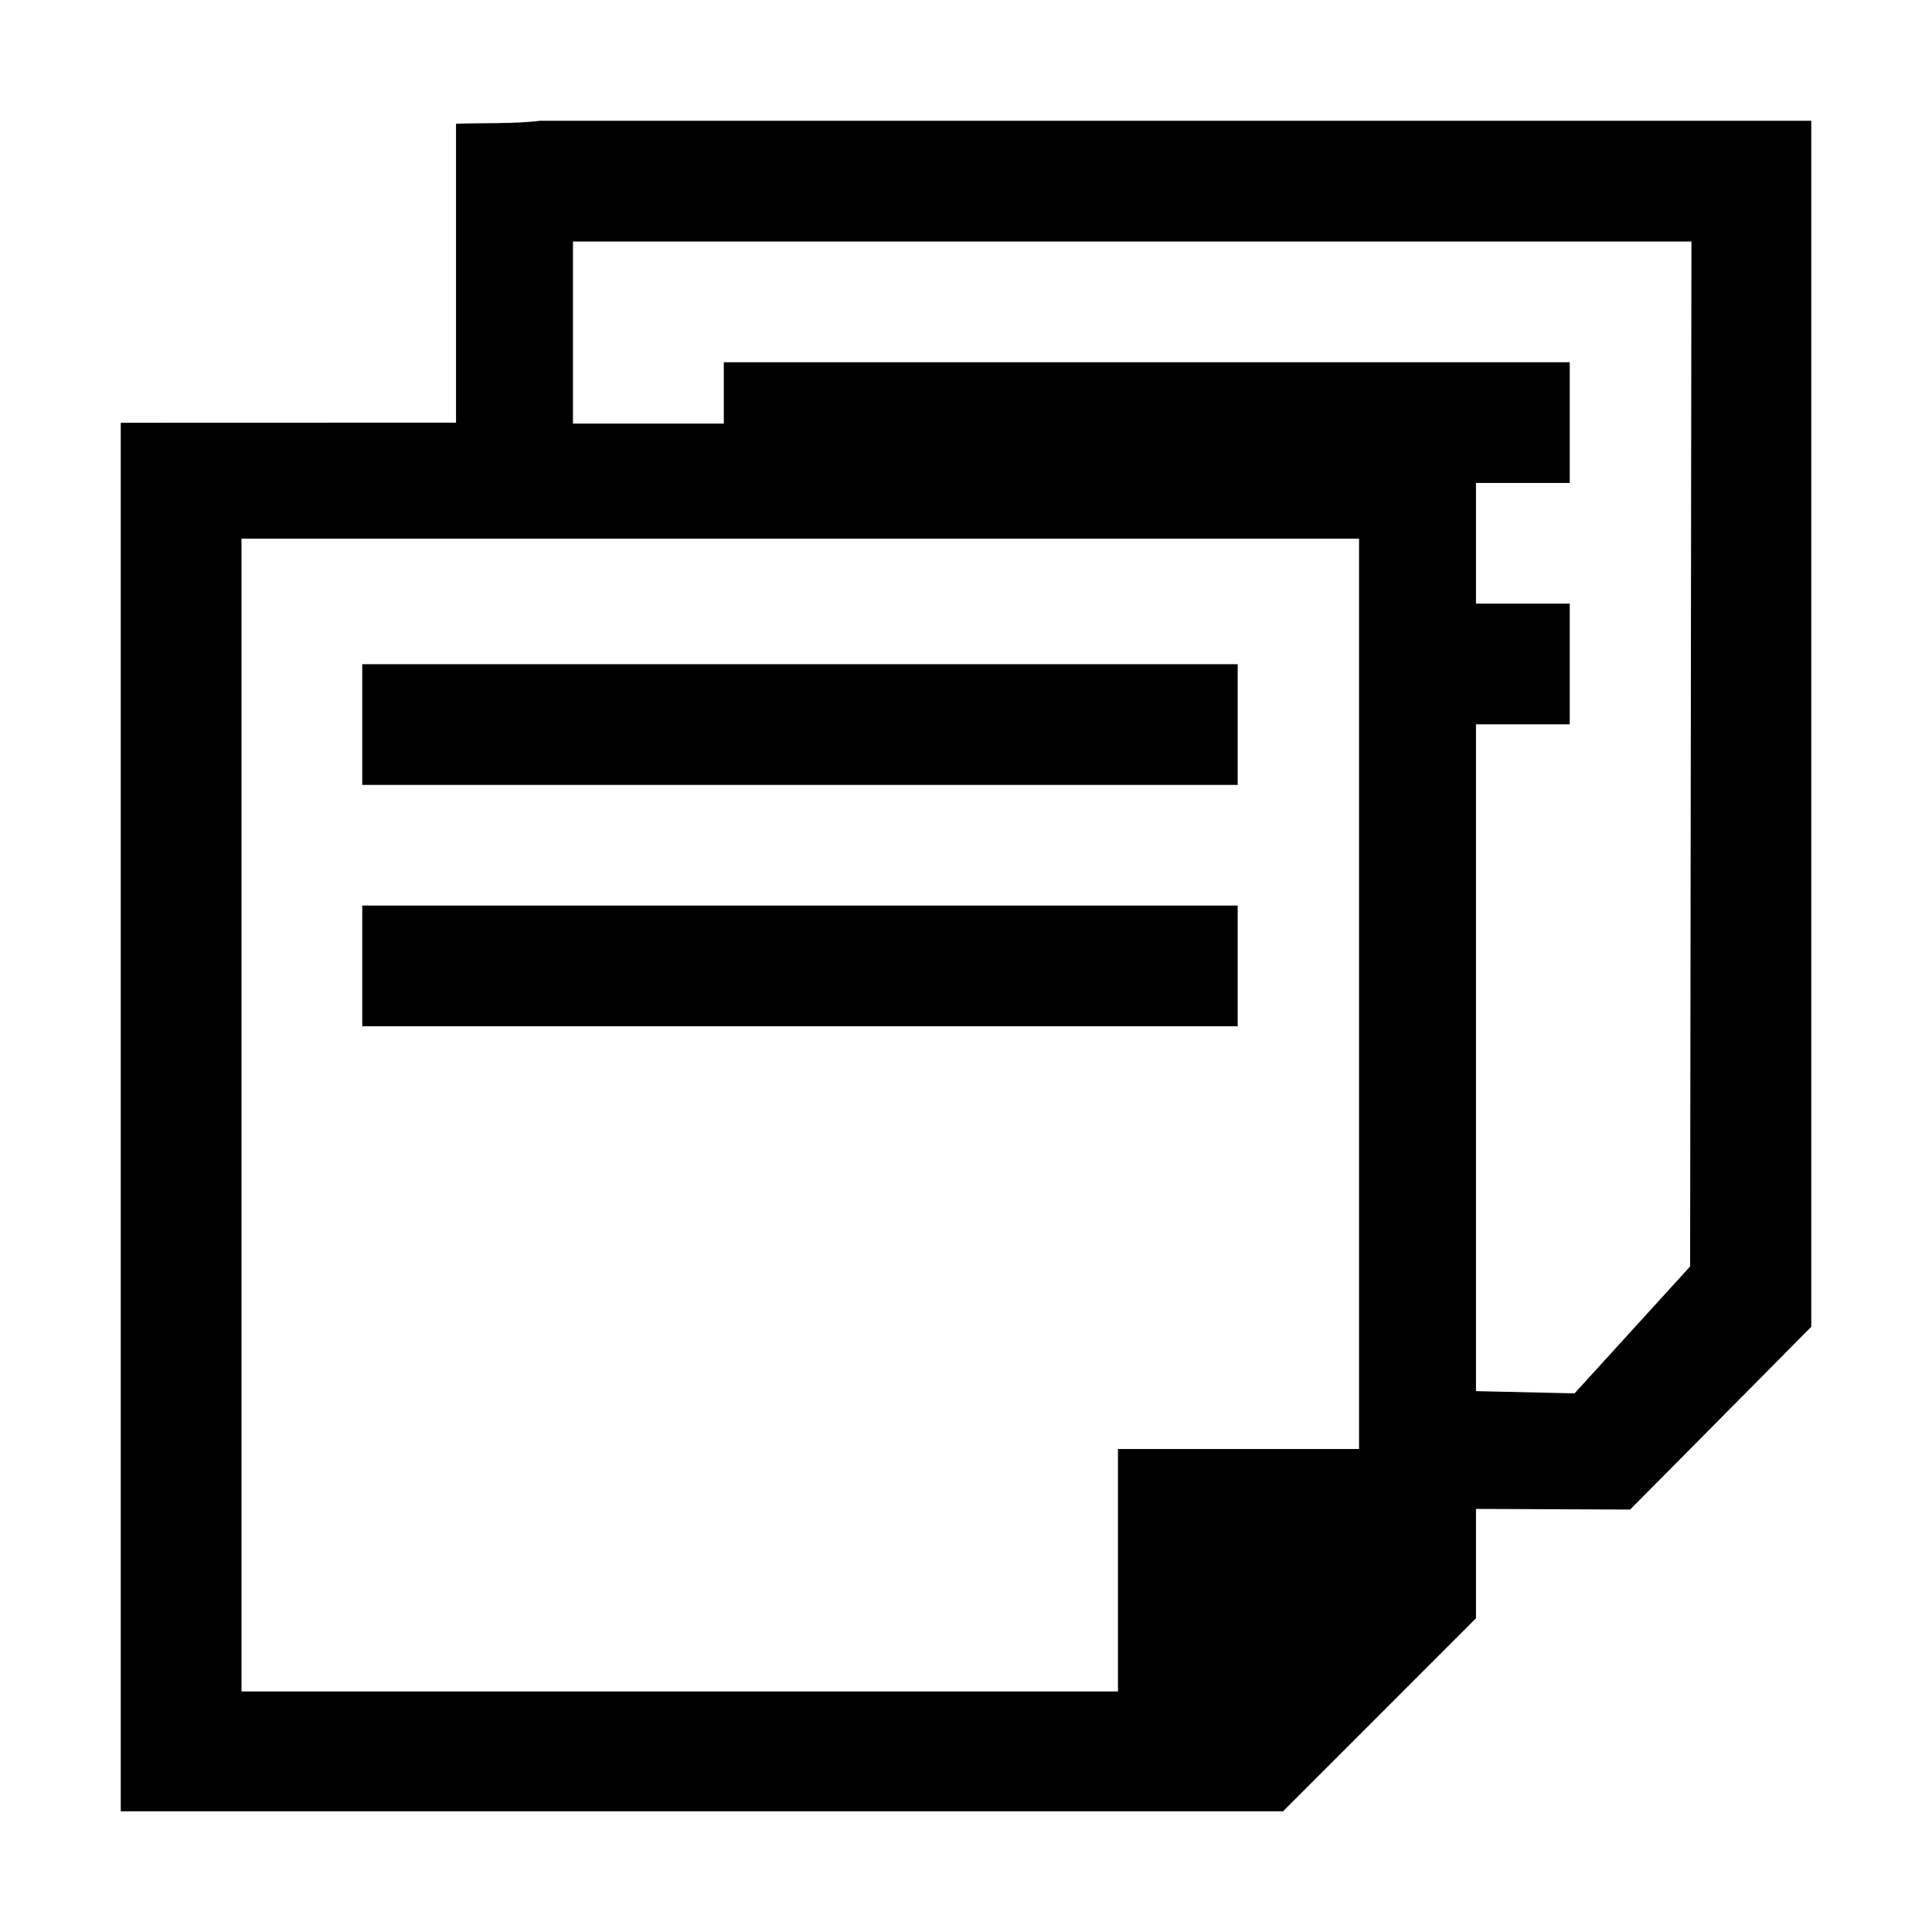
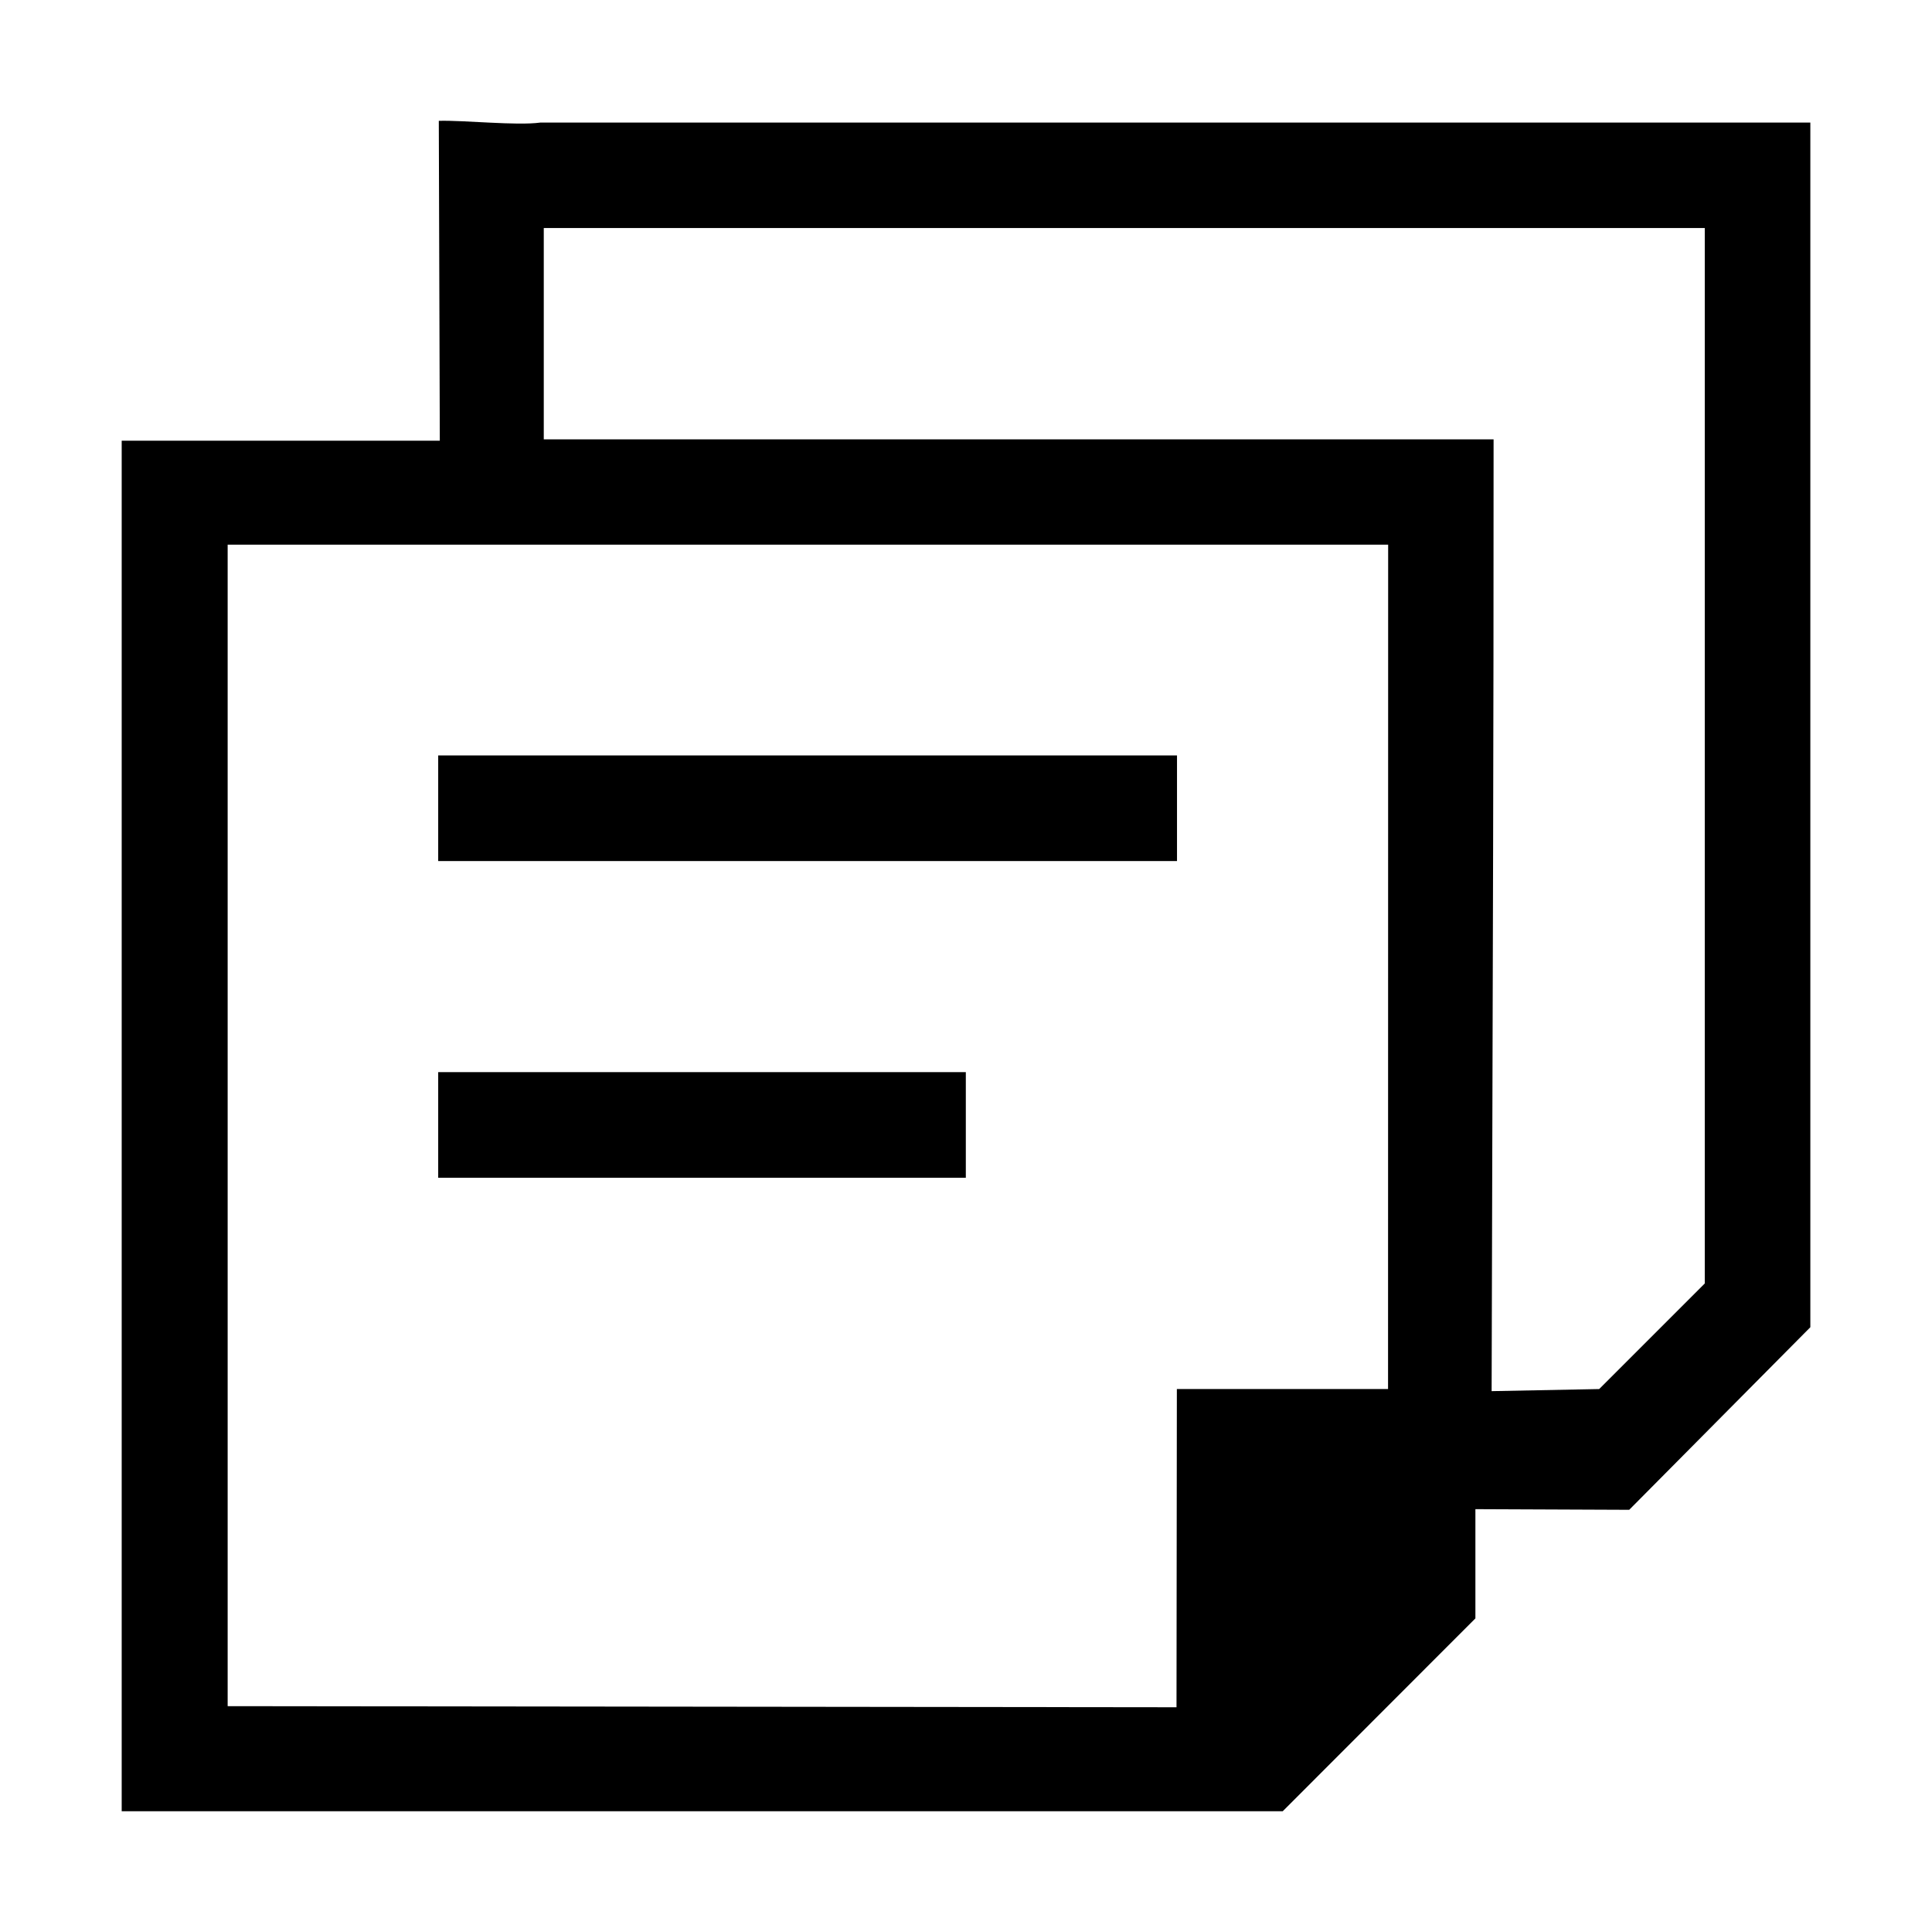
<svg xmlns="http://www.w3.org/2000/svg" xml:space="preserve" width="64px" height="64px" version="1.1" shape-rendering="geometricPrecision" text-rendering="geometricPrecision" image-rendering="optimizeQuality" fill-rule="evenodd" clip-rule="evenodd" viewBox="0 0 6400000 6400000">
  <g id="Warstwa_1">
-     <path fill="{color}" d="M1510649 1400096l0 -990248c82560,-2835 198781,590 277798,-9804l-118 0 4211745 0 0 3995128 -600008 605441 -510715 -2126 0 362366 -639102 639221 -3850205 0 0 -4599624 1110605 -354zm-310634 800089l2899996 0 0 399926 -2899996 0 0 -399926zm3689336 -200672l310634 0 0 399926 -310634 0 0 2208925 326579 7323 382800 -420360 4370 -3395238 -3705045 0 0 603078 499612 0 0 -203270 2802318 0 0 399926 -310634 0 0 399690zm-3689336 1000288l2899996 0 0 399926 -2899996 0 0 -399926zm2503377 2603418l0 -803160 798671 0 0 -3015746 -3702093 0 0 3818906 2903422 0z" />
+     <path fill="{color}" d="M1456908 1459860l-3307 -1059579c82560,-2481 257247,16535 336145,5787l0 0 4207257 0 0 3990522 -600007 604849 -509534 -2126 0 361777 -638276 638866 -3846071 0 0 -4540096 1053793 0zm-5315 2091758l1747816 0 0 349847 -1747816 0 0 -349847zm0 -1049068l2447392 0 0 349729 -2447392 0 0 -349729zm3489610 2105814l356342 -6969 349729 -349729 0 -3496224 -3845953 0 0 699930 349729 0 2796649 0c0,1140487 -2008,1429034 -6496,3152992zm-1043872 1047178l1182 -1054147 699575 0 354 -2797121 -3844299 0 0 3847607 3143188 3661z" />
  </g>
</svg>
